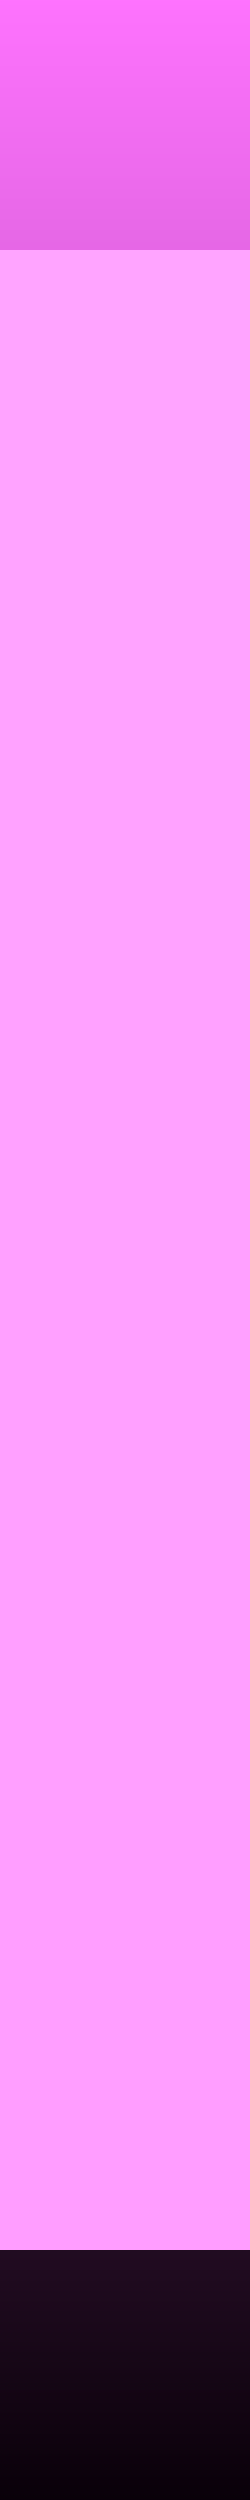
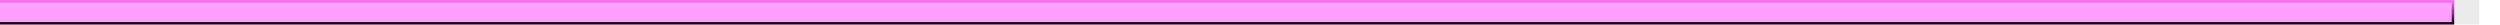
- <svg xmlns="http://www.w3.org/2000/svg" width="1" height="10" fill-rule="evenodd" clip-rule="evenodd" stroke-linejoin="round" stroke-miterlimit="2">
-   <path fill="url(#_Linear1)" d="M0 0h7v10H0z" transform="matrix(0 1.42857 -.7 0 4 0)" />
-   <path d="M7 0v10H0V0h7zM.7 8.571h5.6V1.429H.7v7.142z" fill="url(#_Linear2)" transform="matrix(0 1.42857 -.7 0 4 0)" />
+ <svg xmlns="http://www.w3.org/2000/svg" width="100%" height="10px" fill-rule="evenodd" clip-rule="evenodd" stroke-linejoin="round" stroke-miterlimit="2">
+   <g transform="matrix(1021 0 0 1 -8.5 0)">
+     <path fill="#ebebeb" d="M0 0h1v10H0z" />
+     <clipPath id="a">
+       <path d="M0 0h1v10H0z" />
+     </clipPath>
+     <g clip-path="url(#a)">
+       <path fill="url(#_Linear2)" d="M0 0h7v10H0z" transform="matrix(0 1.42857 -.09853 0 .99 0)" />
+       <path d="M7 0v10H0V0h7zM.7 9.99h5.6V.01H.7v9.98z" fill="url(#_Linear3)" transform="matrix(0 1.42857 -.09853 0 .99 0)" />
+     </g>
+   </g>
  <defs>
-     <linearGradient id="_Linear1" x1="0" y1="0" x2="1" y2="0" gradientUnits="userSpaceOnUse" gradientTransform="matrix(7 0 0 10 0 5)">
+     <linearGradient id="_Linear2" x1="0" y1="0" x2="1" y2="0" gradientUnits="userSpaceOnUse" gradientTransform="matrix(7 0 0 10 0 5)">
      <stop offset="0" stop-color="#ffa5ff" />
      <stop offset="1" stop-color="#ff9cff" />
    </linearGradient>
-     <linearGradient id="_Linear2" x1="0" y1="0" x2="1" y2="0" gradientUnits="userSpaceOnUse" gradientTransform="matrix(7 0 0 10 0 5)">
+     <linearGradient id="_Linear3" x1="0" y1="0" x2="1" y2="0" gradientUnits="userSpaceOnUse" gradientTransform="matrix(7 0 0 10 0 5)">
      <stop offset="0" stop-color="#ff73ff" />
      <stop offset="1" stop-color="#080008" />
    </linearGradient>
  </defs>
</svg>
